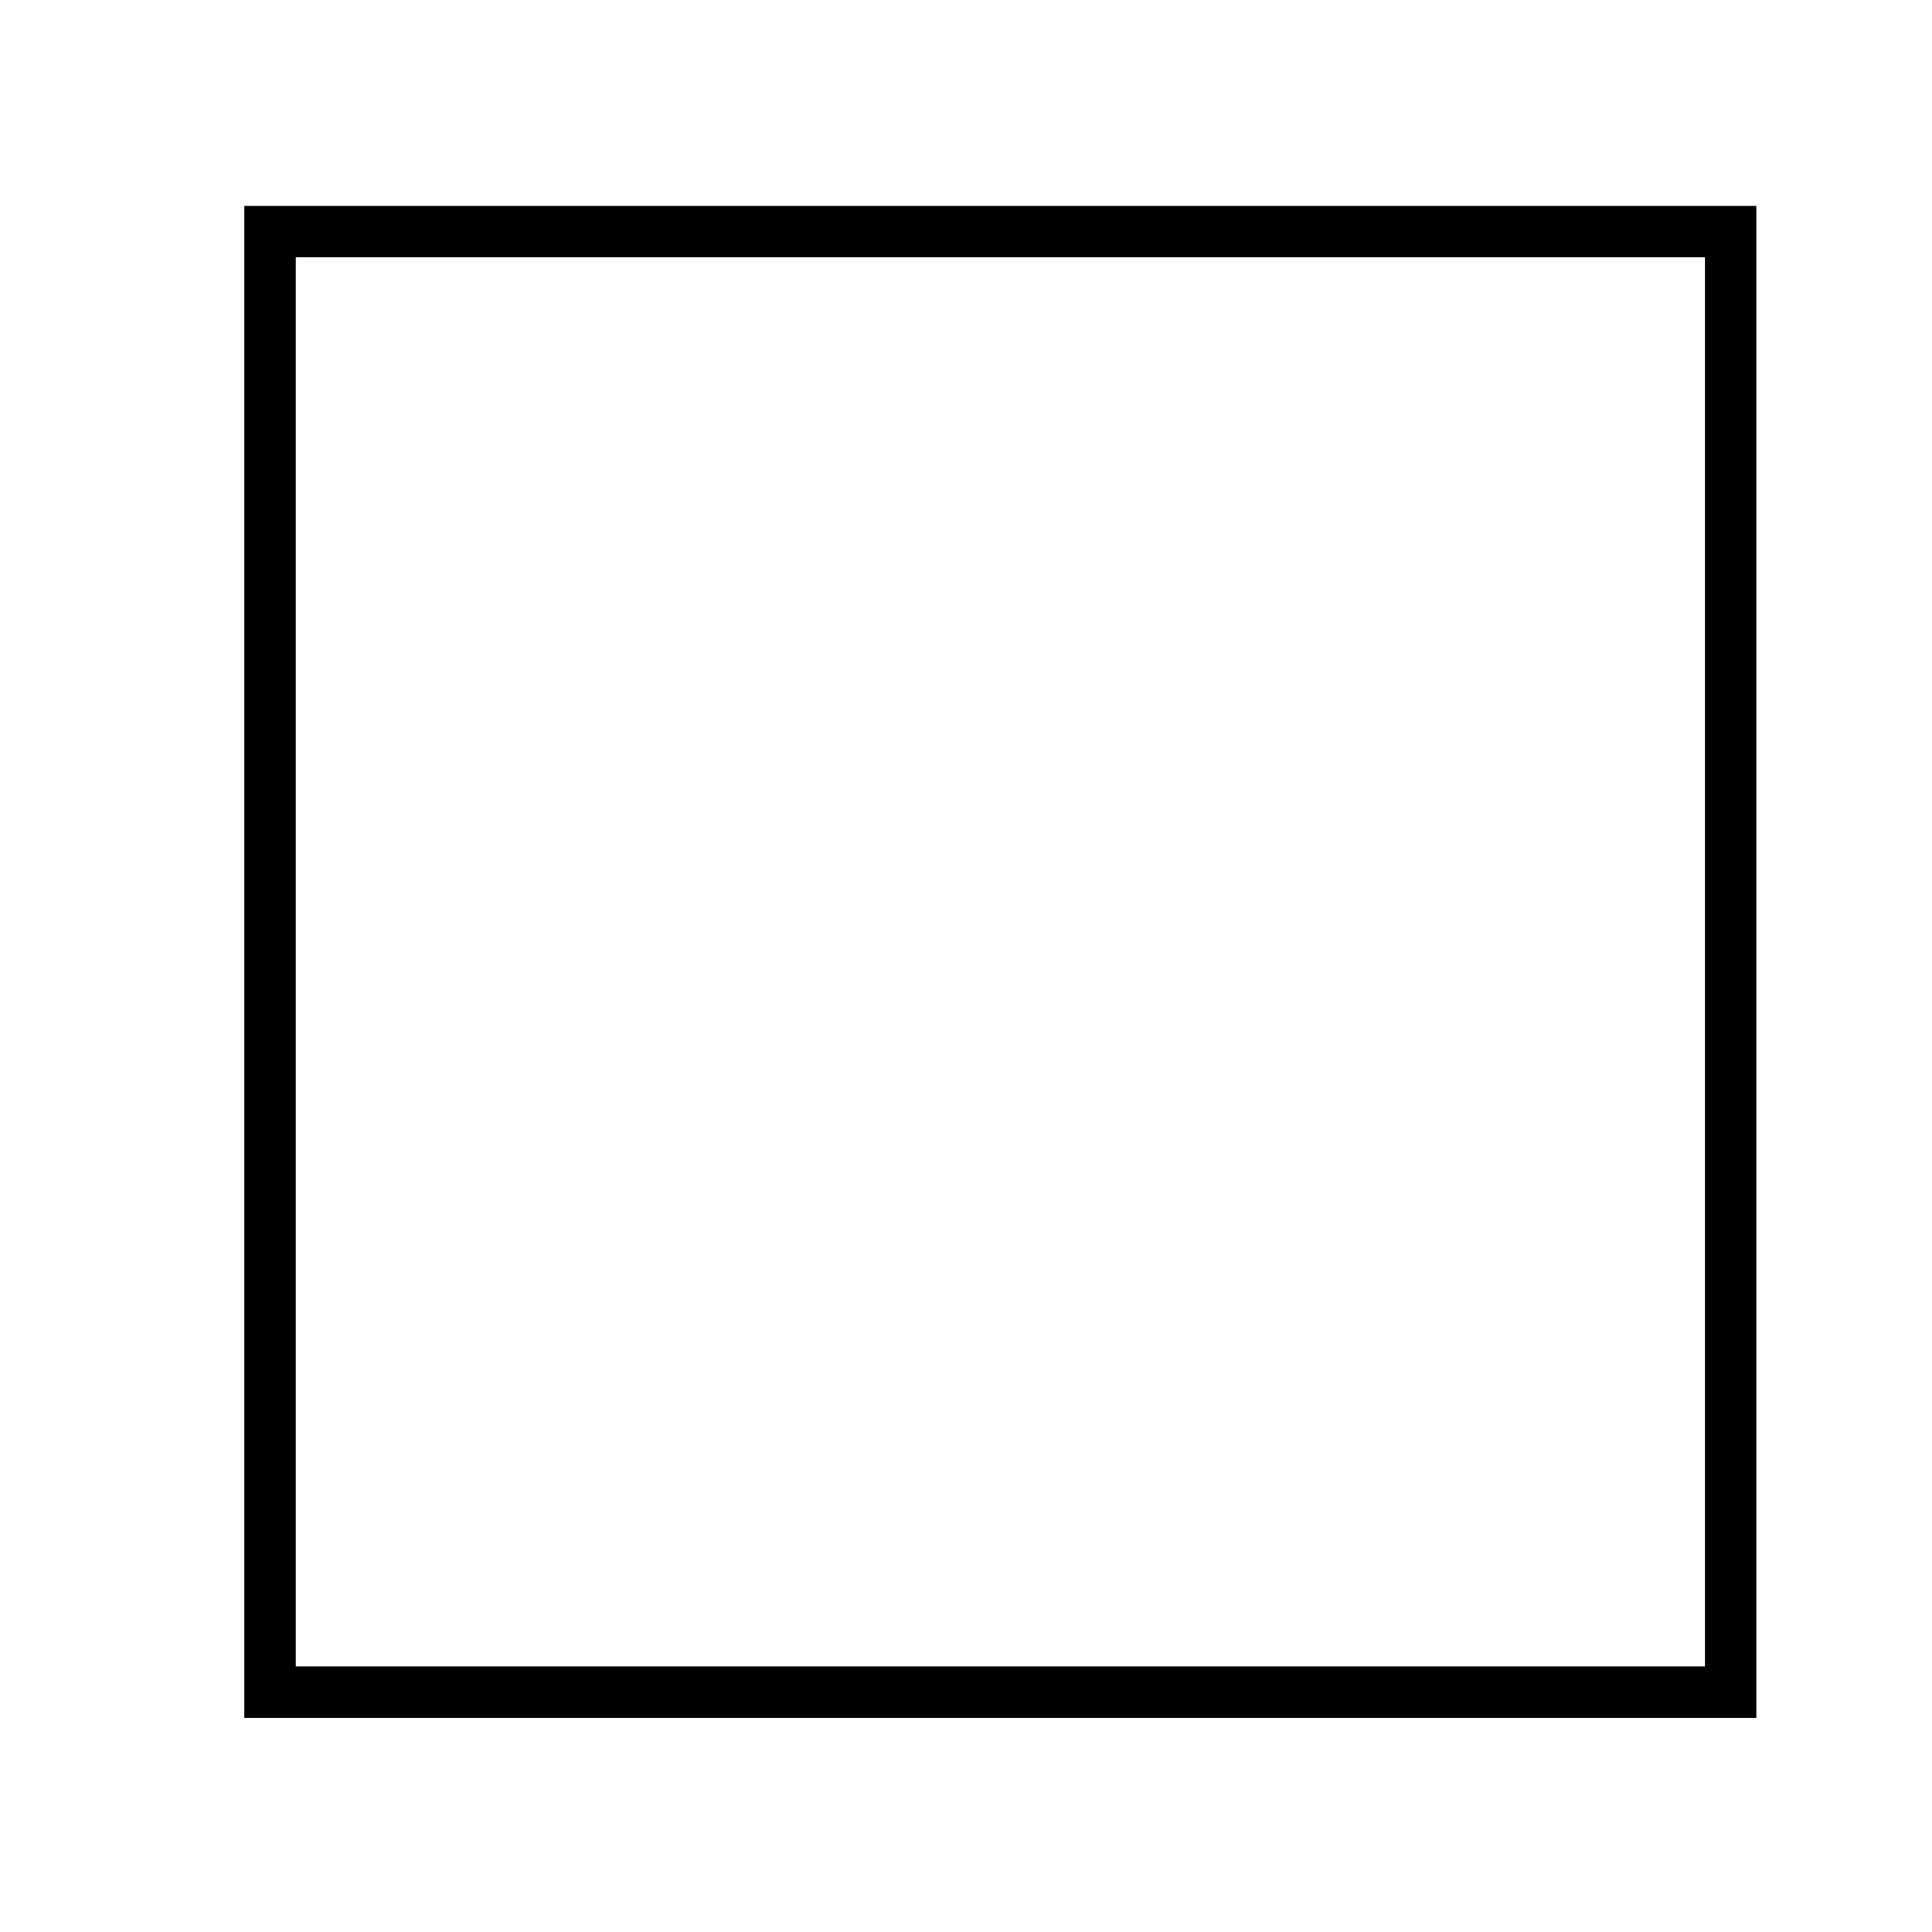
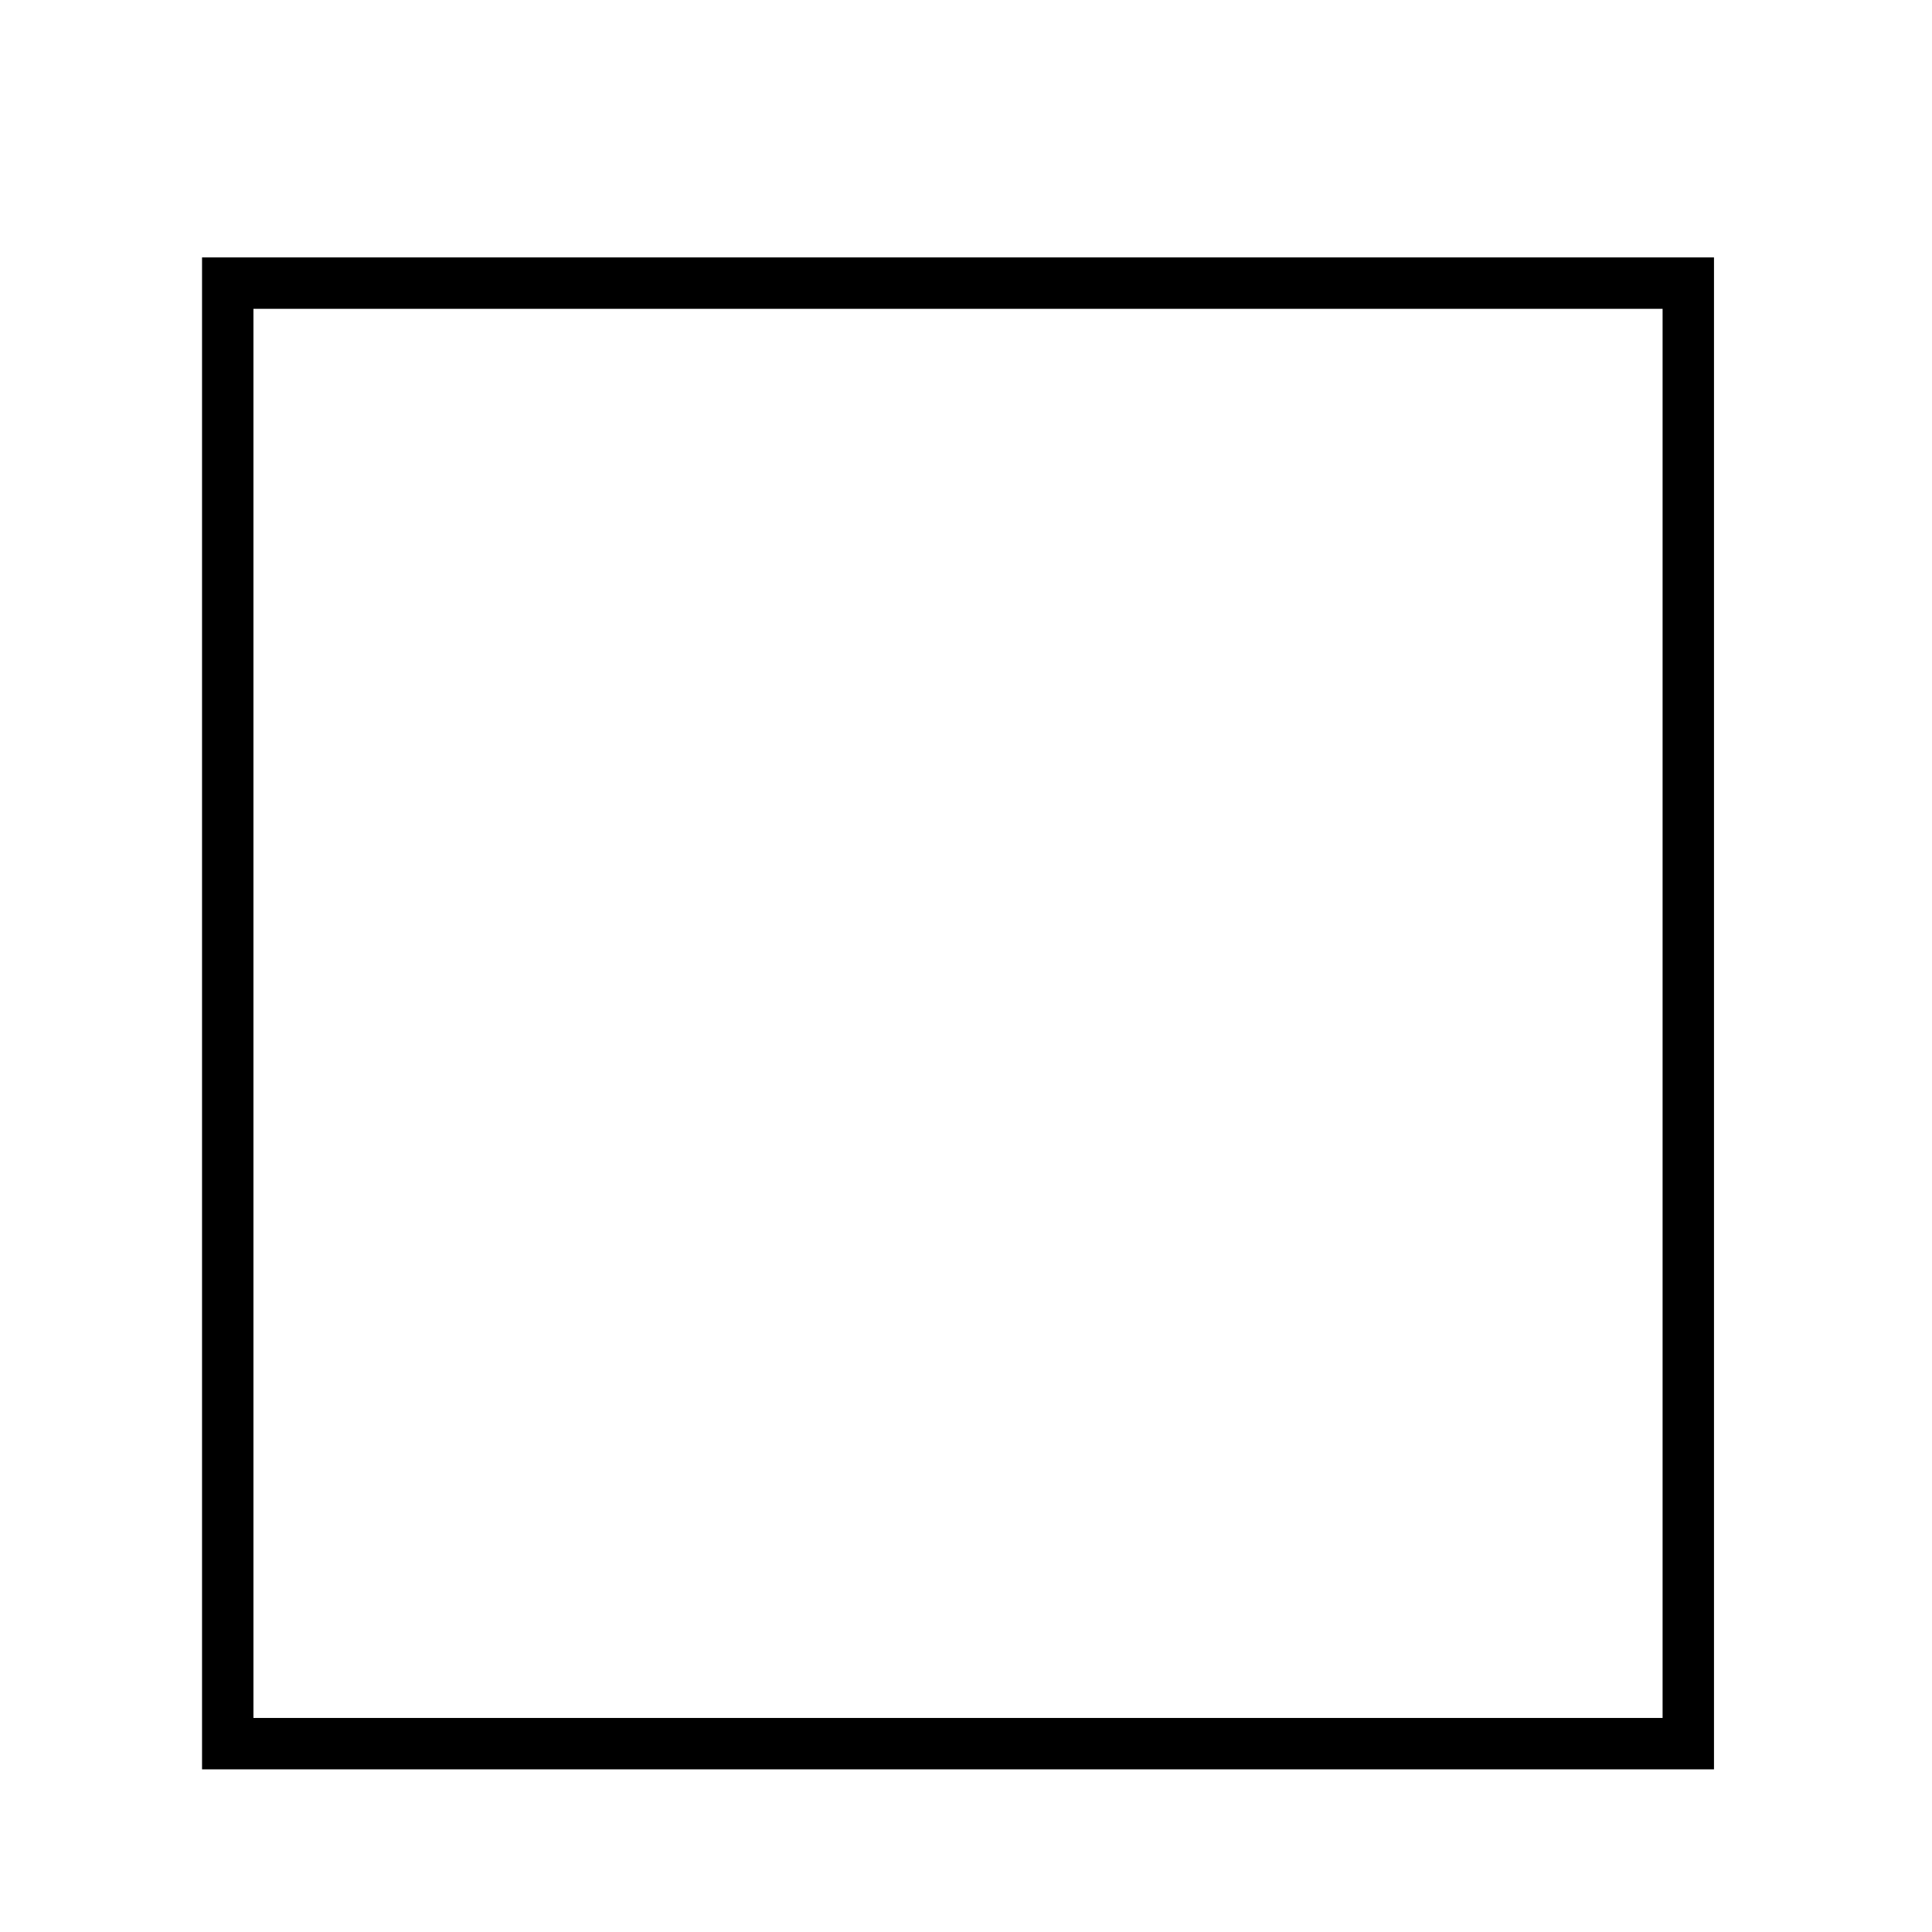
<svg xmlns="http://www.w3.org/2000/svg" version="1.1" width="15" height="15" viewBox="0 0 15 15">
-   <path transform="matrix(1.00008,0,0,-1.00005,2.096649,13.13786)" stroke-width=".399" stroke-linecap="butt" stroke-miterlimit="10" stroke-linejoin="miter" fill="none" stroke="#000000" d="M0 0V11.339H11.339V0ZM11.339 11.339" />
+   <path transform="matrix(1.00006,0,0,-1.00005,1.768166,13.53768)" stroke-width=".399" stroke-linecap="butt" stroke-miterlimit="10" stroke-linejoin="miter" fill="none" stroke="#000000" d="M0 0V11.339H11.339V0ZM11.339 11.339" />
</svg>
